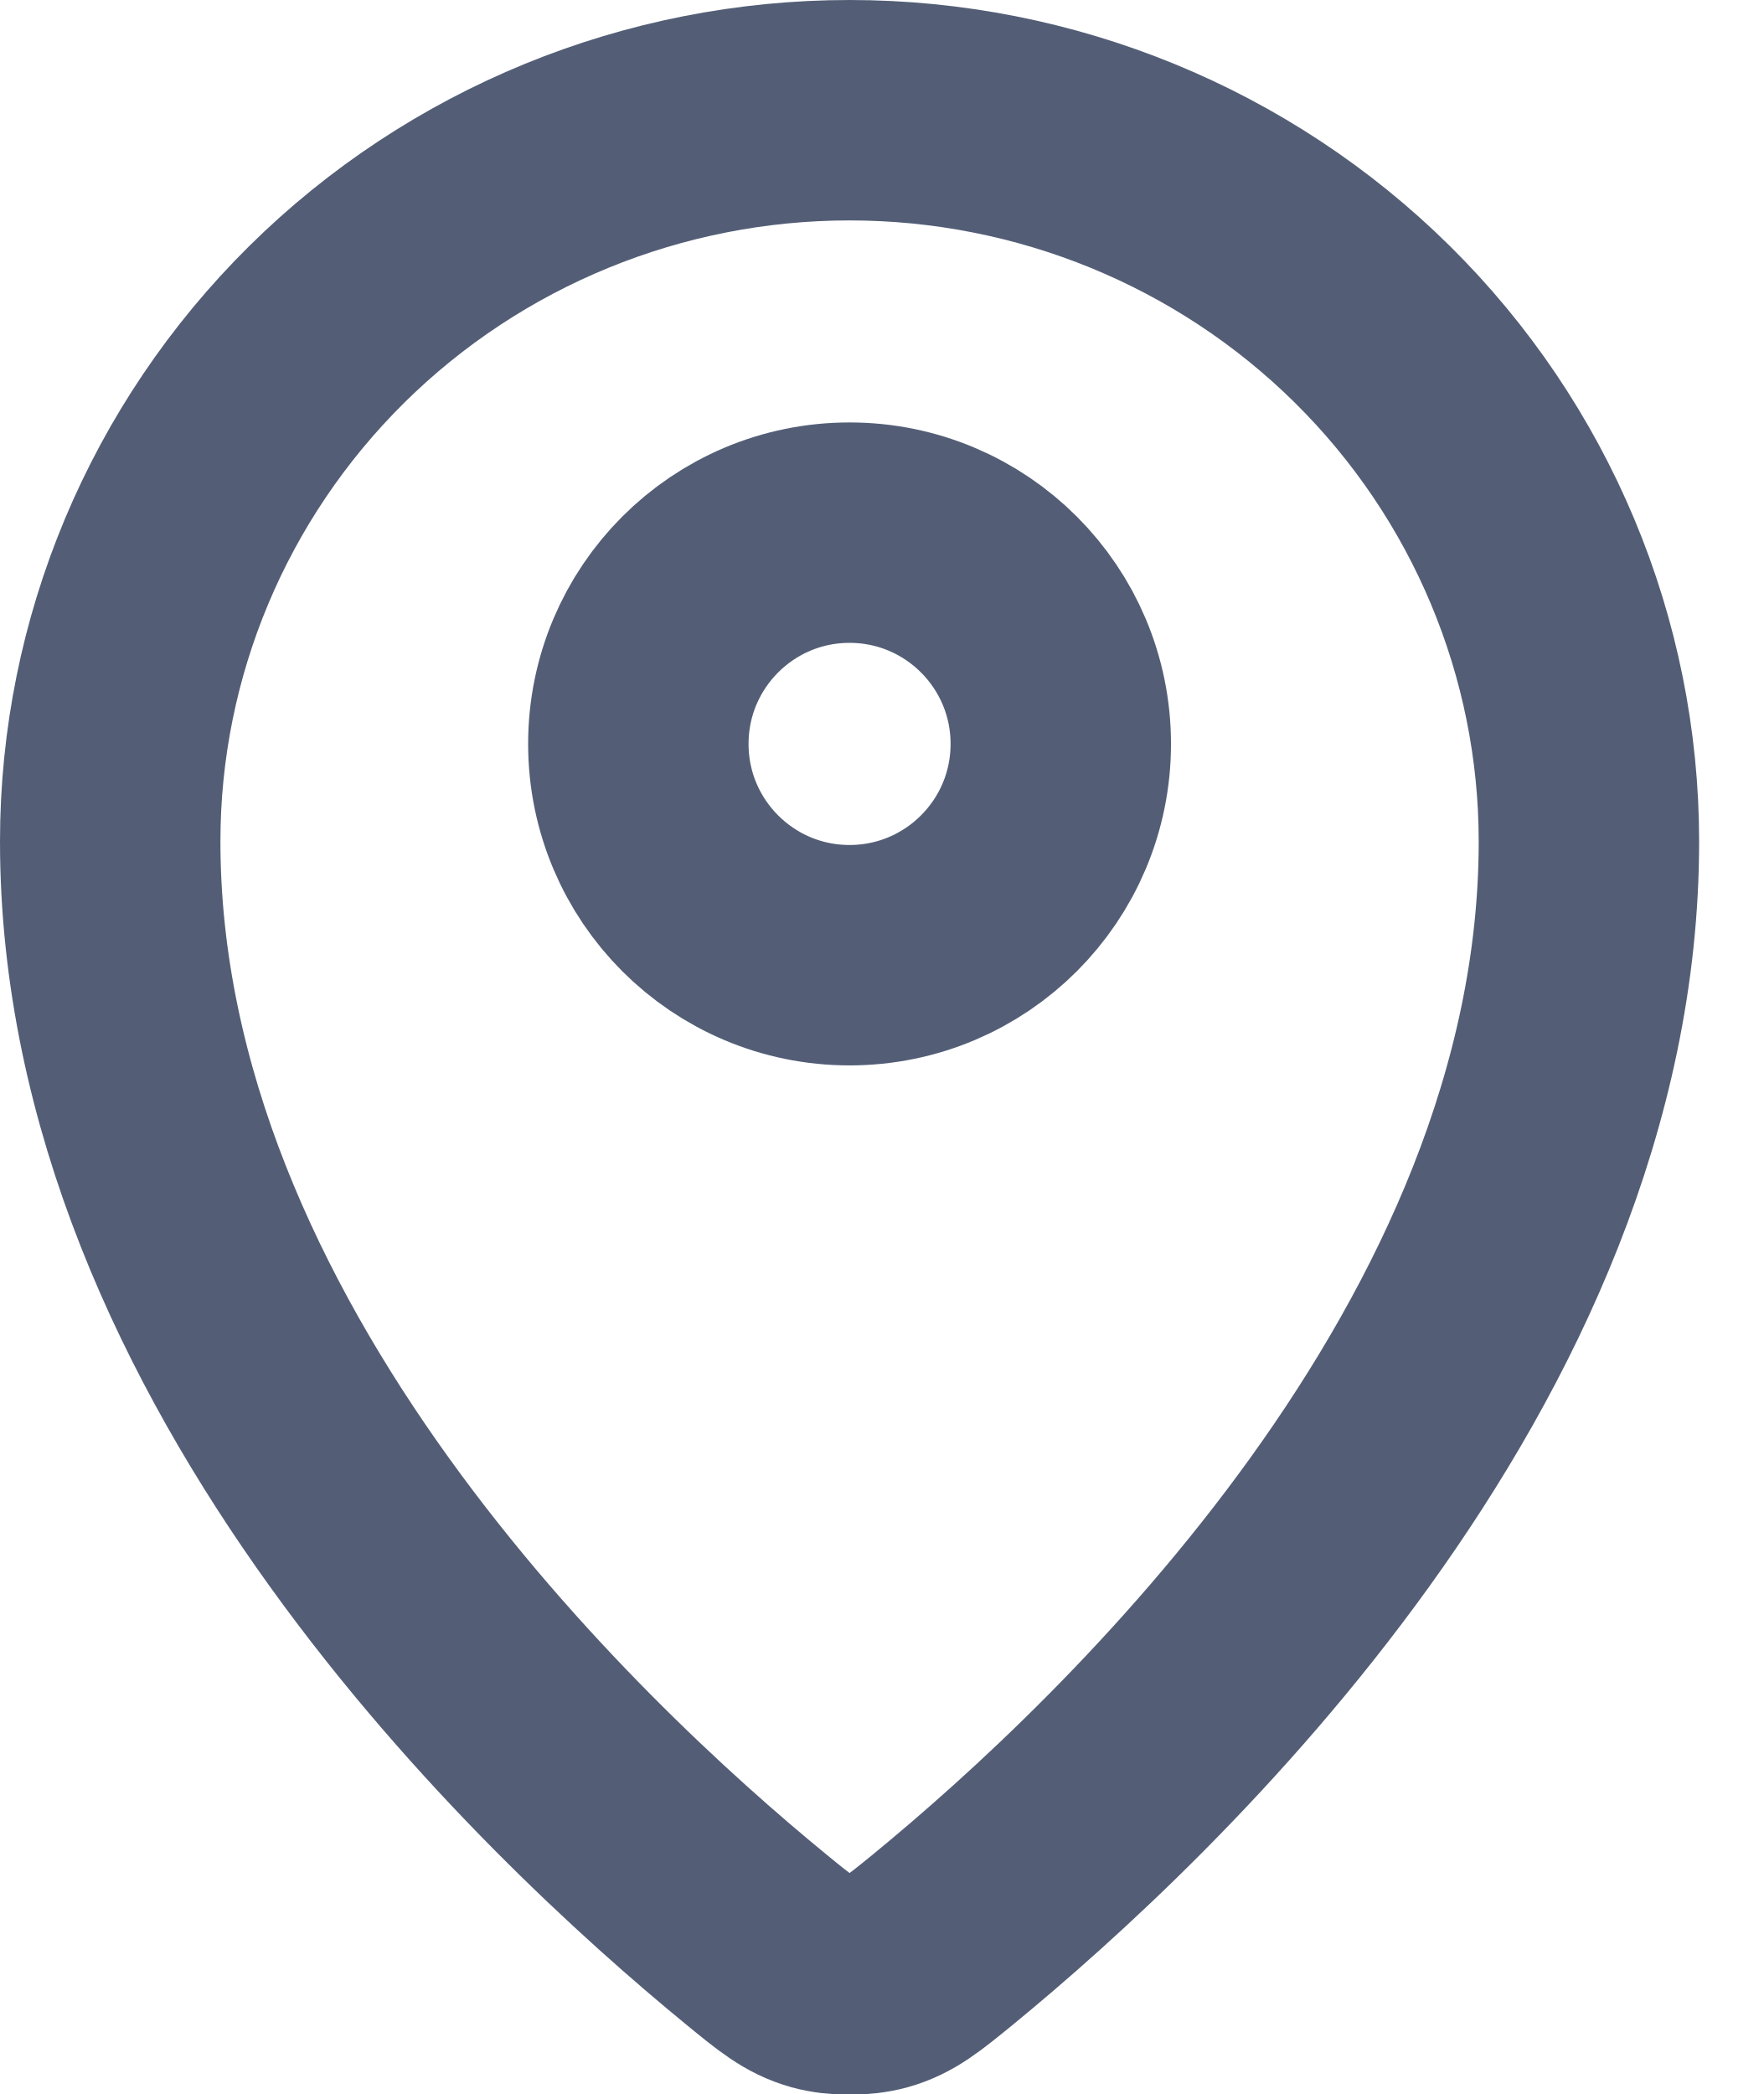
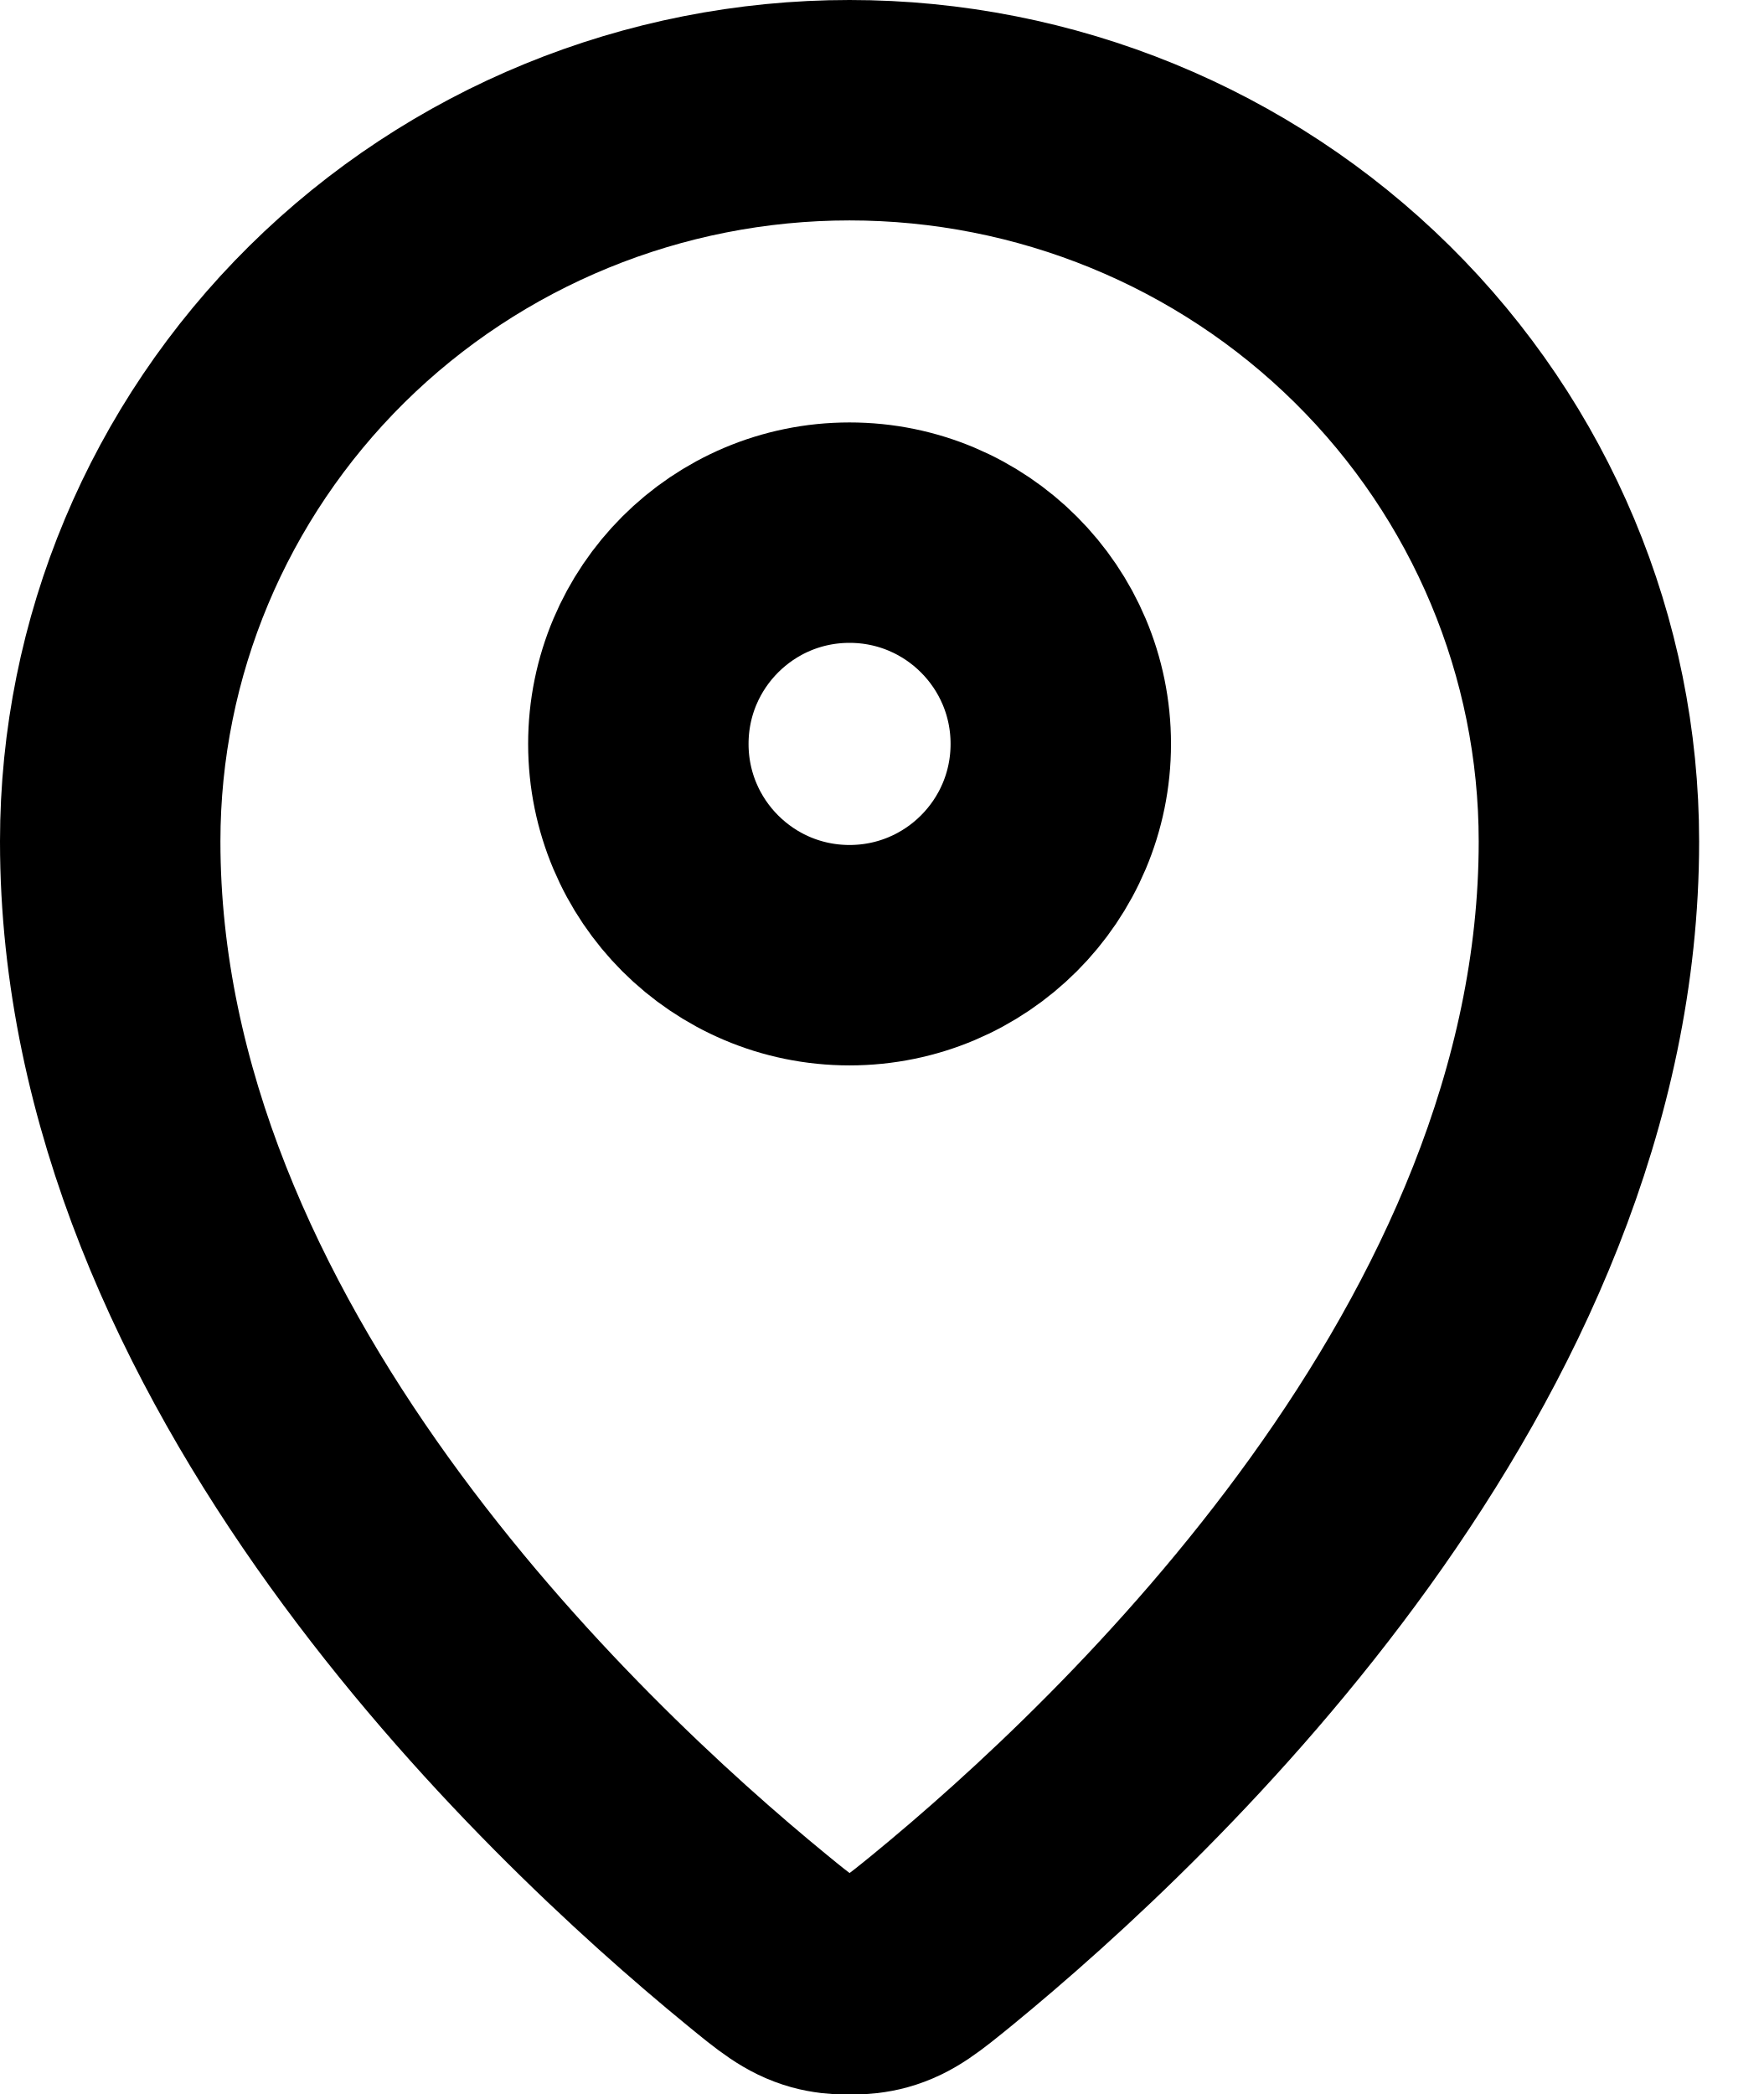
<svg xmlns="http://www.w3.org/2000/svg" width="16" height="19" viewBox="0 0 16 19" fill="none">
-   <path d="M1 7.634C1 12.284 5.068 16.129 6.868 17.603C7.126 17.814 7.256 17.921 7.448 17.975C7.598 18.017 7.818 18.017 7.968 17.975C8.161 17.921 8.29 17.815 8.549 17.604C10.349 16.129 14.417 12.284 14.417 7.635C14.417 5.875 13.71 4.187 12.452 2.943C11.194 1.699 9.488 1 7.708 1C5.929 1 4.223 1.699 2.965 2.943C1.707 4.188 1 5.875 1 7.634Z" stroke="#535E76" stroke-width="2" stroke-linecap="round" stroke-linejoin="round" />
-   <path d="M5.792 6.75C5.792 7.809 6.65 8.667 7.708 8.667C8.767 8.667 9.625 7.809 9.625 6.75C9.625 5.691 8.767 4.833 7.708 4.833C6.65 4.833 5.792 5.691 5.792 6.75Z" stroke="#535E76" stroke-width="2" stroke-linecap="round" stroke-linejoin="round" />
+   <path d="M1 7.634C1 12.284 5.068 16.129 6.868 17.603C7.126 17.814 7.256 17.921 7.448 17.975C7.598 18.017 7.818 18.017 7.968 17.975C8.161 17.921 8.29 17.815 8.549 17.604C10.349 16.129 14.417 12.284 14.417 7.635C14.417 5.875 13.71 4.187 12.452 2.943C11.194 1.699 9.488 1 7.708 1C5.929 1 4.223 1.699 2.965 2.943C1.707 4.188 1 5.875 1 7.634Z" stroke="currentColor" stroke-width="2" stroke-linecap="round" stroke-linejoin="round" />
+   <path d="M5.792 6.75C5.792 7.809 6.65 8.667 7.708 8.667C8.767 8.667 9.625 7.809 9.625 6.75C9.625 5.691 8.767 4.833 7.708 4.833C6.65 4.833 5.792 5.691 5.792 6.75Z" stroke="currentColor" stroke-width="2" stroke-linecap="round" stroke-linejoin="round" />
</svg>
